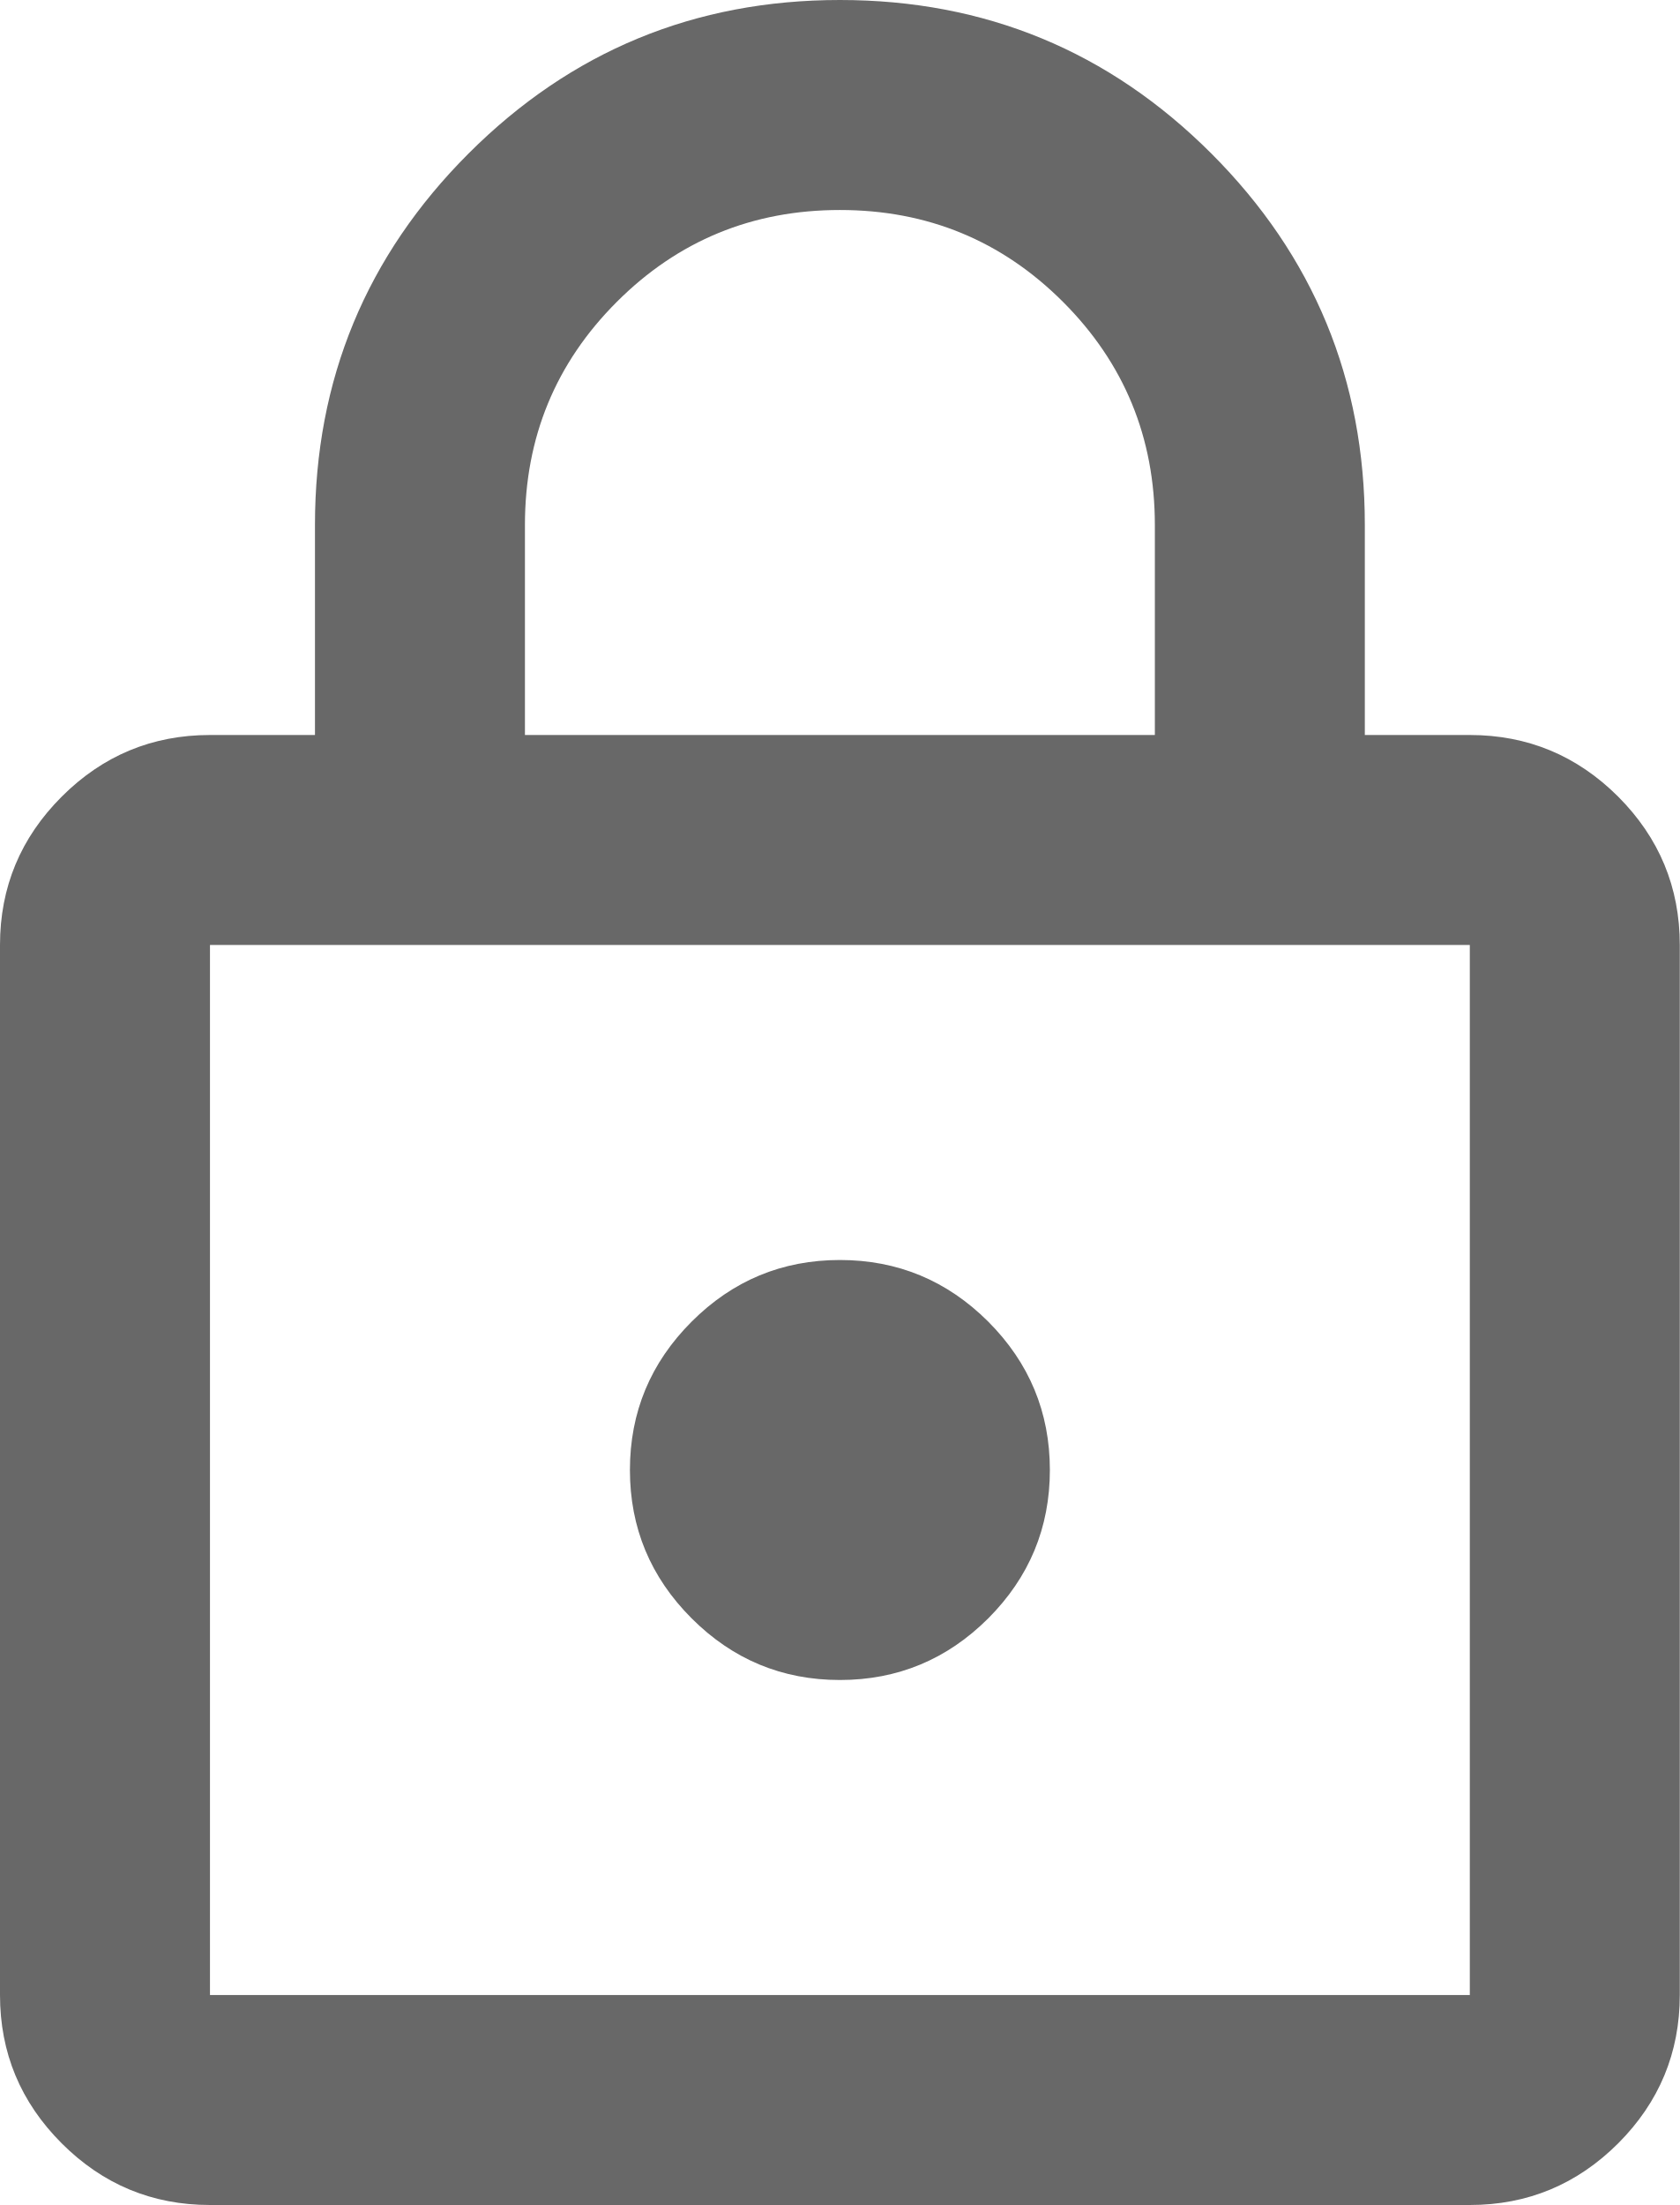
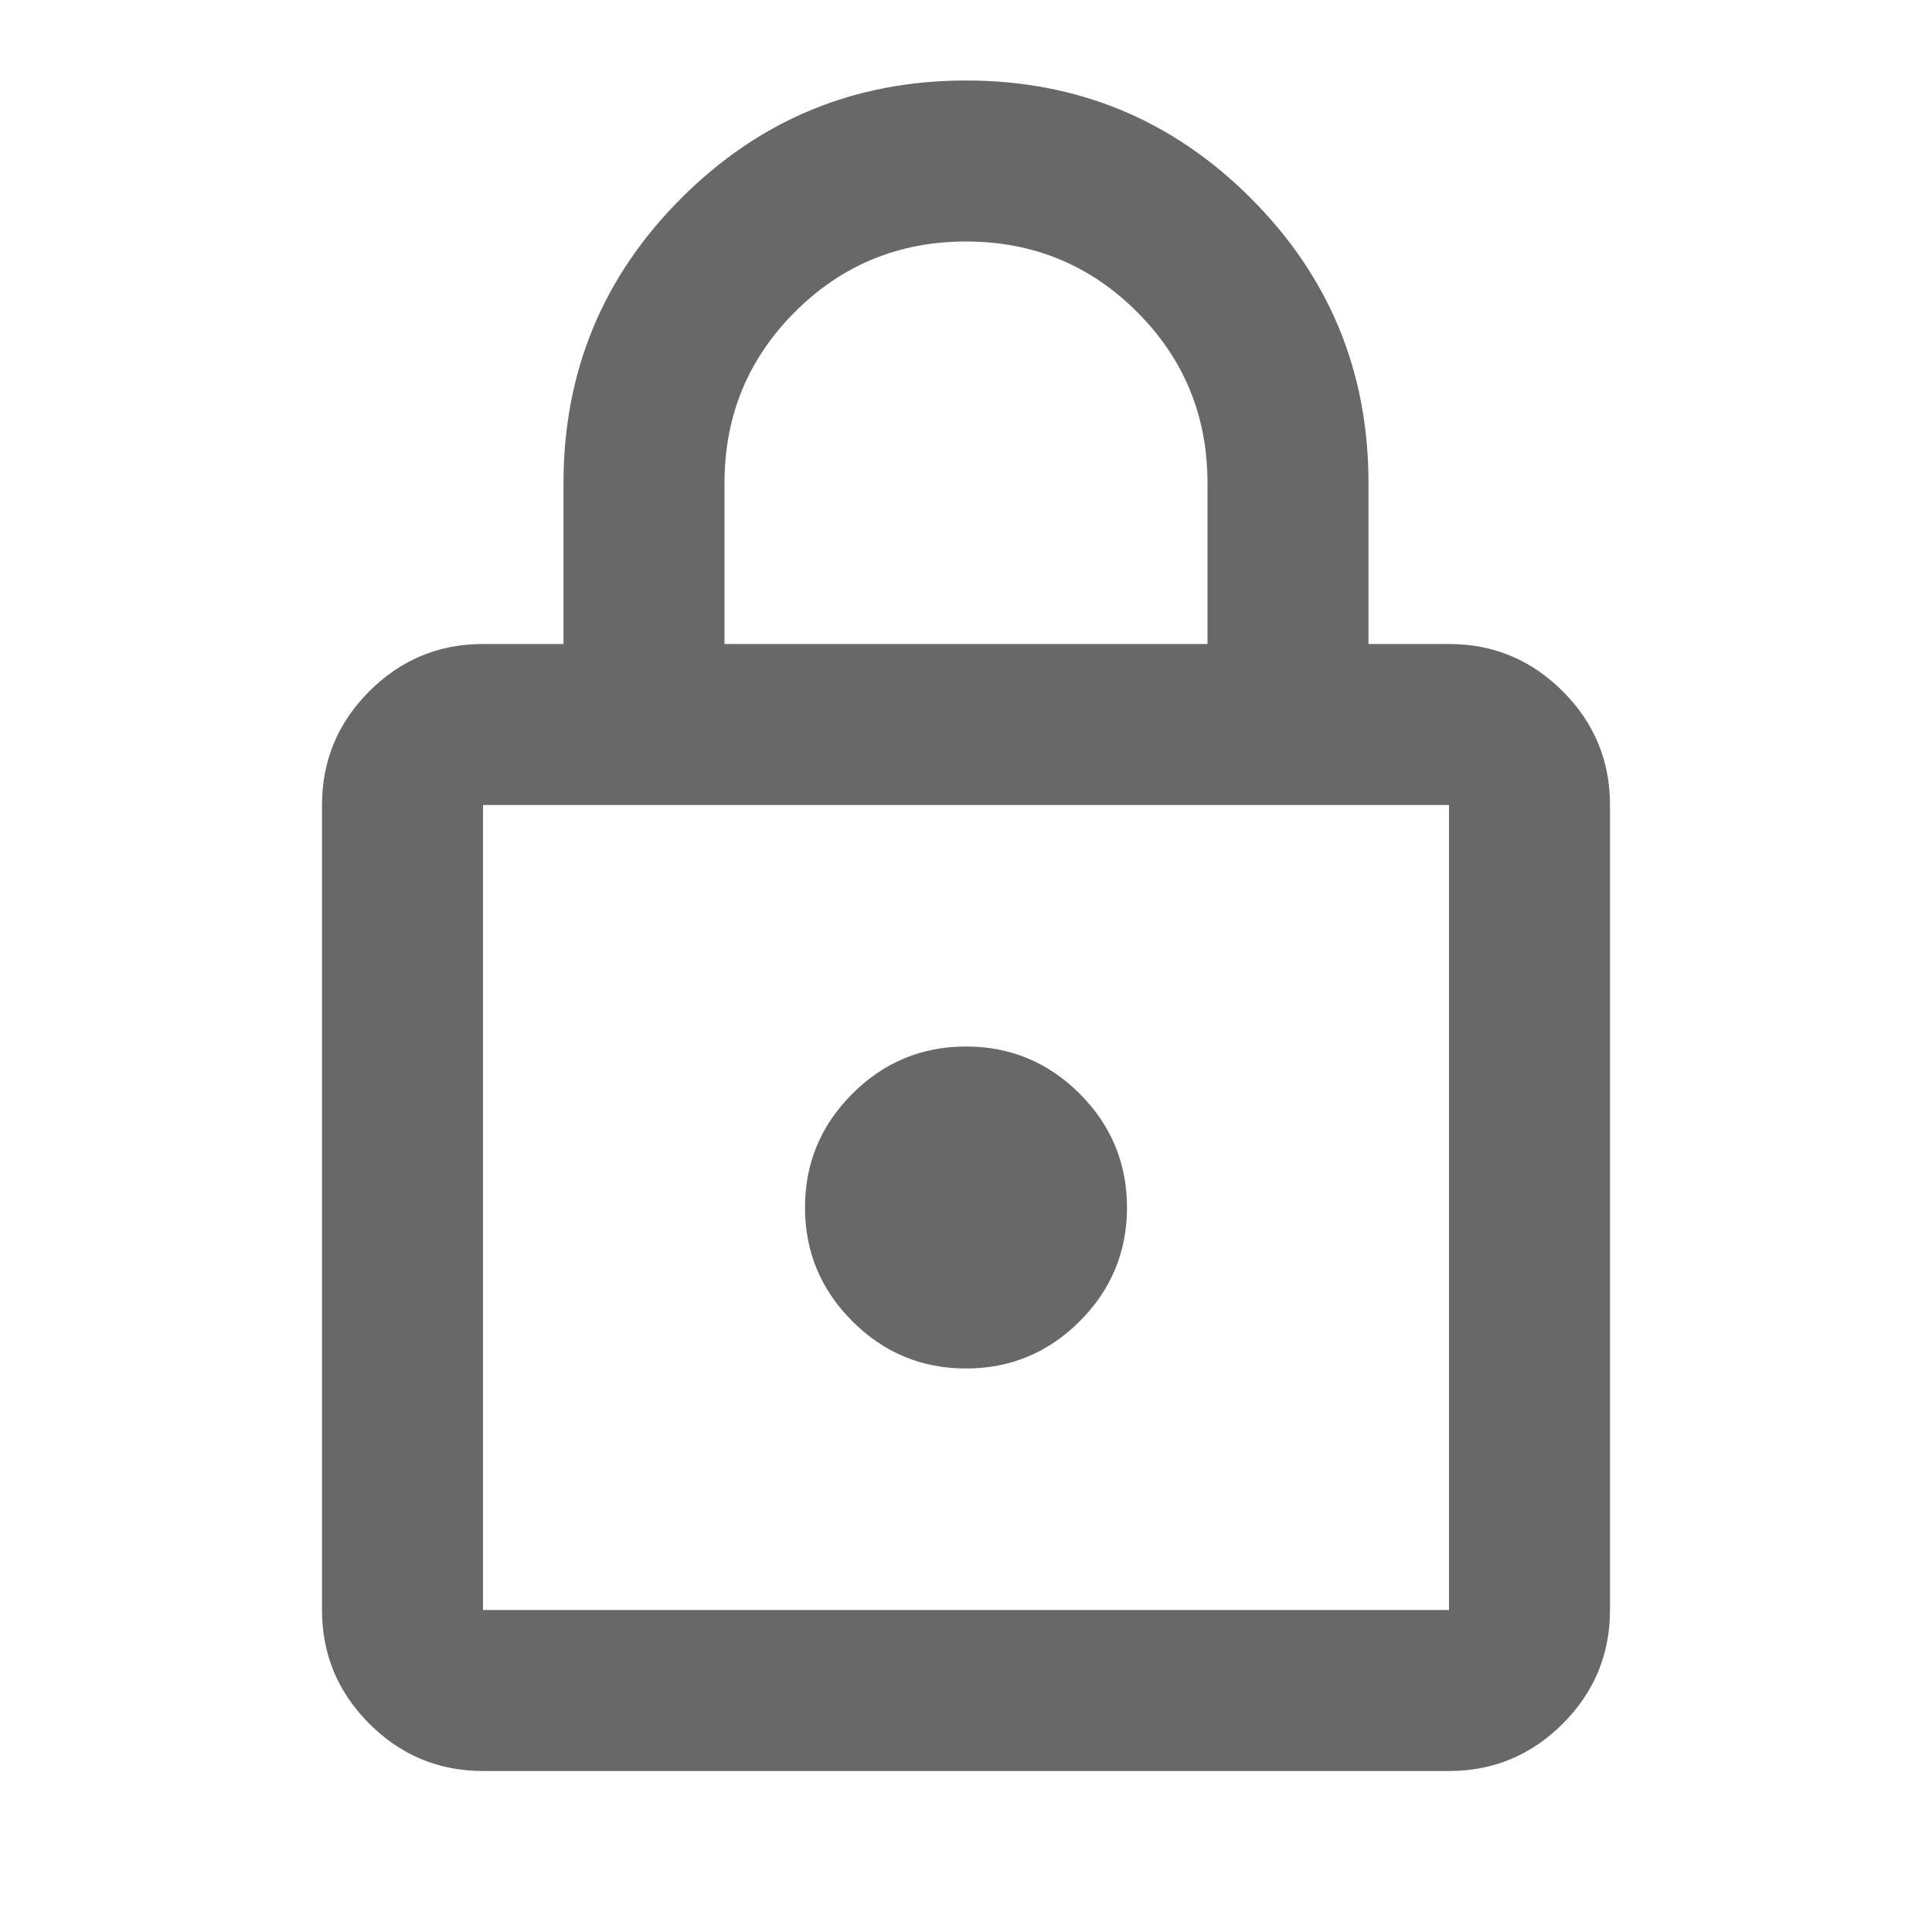
- <svg xmlns="http://www.w3.org/2000/svg" width="16" height="21" viewBox="0 0 16 21" fill="none">
-   <path d="M2 21C1.45 21 0.979 20.804 0.588 20.413C0.196 20.021 0 19.55 0 19V9C0 8.45 0.196 7.979 0.588 7.587C0.979 7.196 1.45 7 2 7H3V5C3 3.617 3.488 2.437 4.463 1.462C5.438 0.487 6.617 0 8 0C9.383 0 10.563 0.487 11.538 1.462C12.513 2.437 13 3.617 13 5V7H14C14.55 7 15.021 7.196 15.413 7.587C15.804 7.979 16 8.45 16 9V19C16 19.55 15.804 20.021 15.413 20.413C15.021 20.804 14.55 21 14 21H2ZM2 19H14V9H2V19ZM8 16C8.55 16 9.021 15.804 9.413 15.413C9.804 15.021 10 14.55 10 14C10 13.45 9.804 12.979 9.413 12.587C9.021 12.196 8.55 12 8 12C7.45 12 6.979 12.196 6.588 12.587C6.196 12.979 6 13.45 6 14C6 14.55 6.196 15.021 6.588 15.413C6.979 15.804 7.45 16 8 16ZM5 7H11V5C11 4.167 10.708 3.458 10.125 2.875C9.542 2.292 8.833 2 8 2C7.167 2 6.458 2.292 5.875 2.875C5.292 3.458 5 4.167 5 5V7Z" fill="#686868" />
+ <svg xmlns="http://www.w3.org/2000/svg" width="24" height="24" viewBox="0 0 24 24" fill="none">
+   <mask id="mask0_126267_6500" style="mask-type:alpha" maskUnits="userSpaceOnUse" x="0" y="0" width="24" height="24">
+     <rect width="24" height="24" fill="#D9D9D9" />
+   </mask>
+   <g mask="url(#mask0_126267_6500)">
+     <path d="M6 22C5.45 22 4.979 21.804 4.588 21.413C4.196 21.021 4 20.55 4 20V10C4 9.45 4.196 8.979 4.588 8.587C4.979 8.196 5.45 8 6 8H7V6C7 4.617 7.488 3.437 8.463 2.462C9.438 1.487 10.617 1 12 1C13.383 1 14.563 1.487 15.538 2.462C16.513 3.437 17 4.617 17 6V8H18C18.55 8 19.021 8.196 19.413 8.587C19.804 8.979 20 9.45 20 10V20C20 20.55 19.804 21.021 19.413 21.413C19.021 21.804 18.55 22 18 22H6ZM6 20H18V10H6V20ZM12 17C12.55 17 13.021 16.804 13.413 16.413C13.804 16.021 14 15.55 14 15C14 14.45 13.804 13.979 13.413 13.587C13.021 13.196 12.55 13 12 13C11.45 13 10.979 13.196 10.588 13.587C10.196 13.979 10 14.45 10 15C10 15.55 10.196 16.021 10.588 16.413C10.979 16.804 11.45 17 12 17ZM9 8H15V6C15 5.167 14.708 4.458 14.125 3.875C13.542 3.292 12.833 3 12 3C11.167 3 10.458 3.292 9.875 3.875C9.292 4.458 9 5.167 9 6V8Z" fill="#686868" />
+   </g>
</svg>
